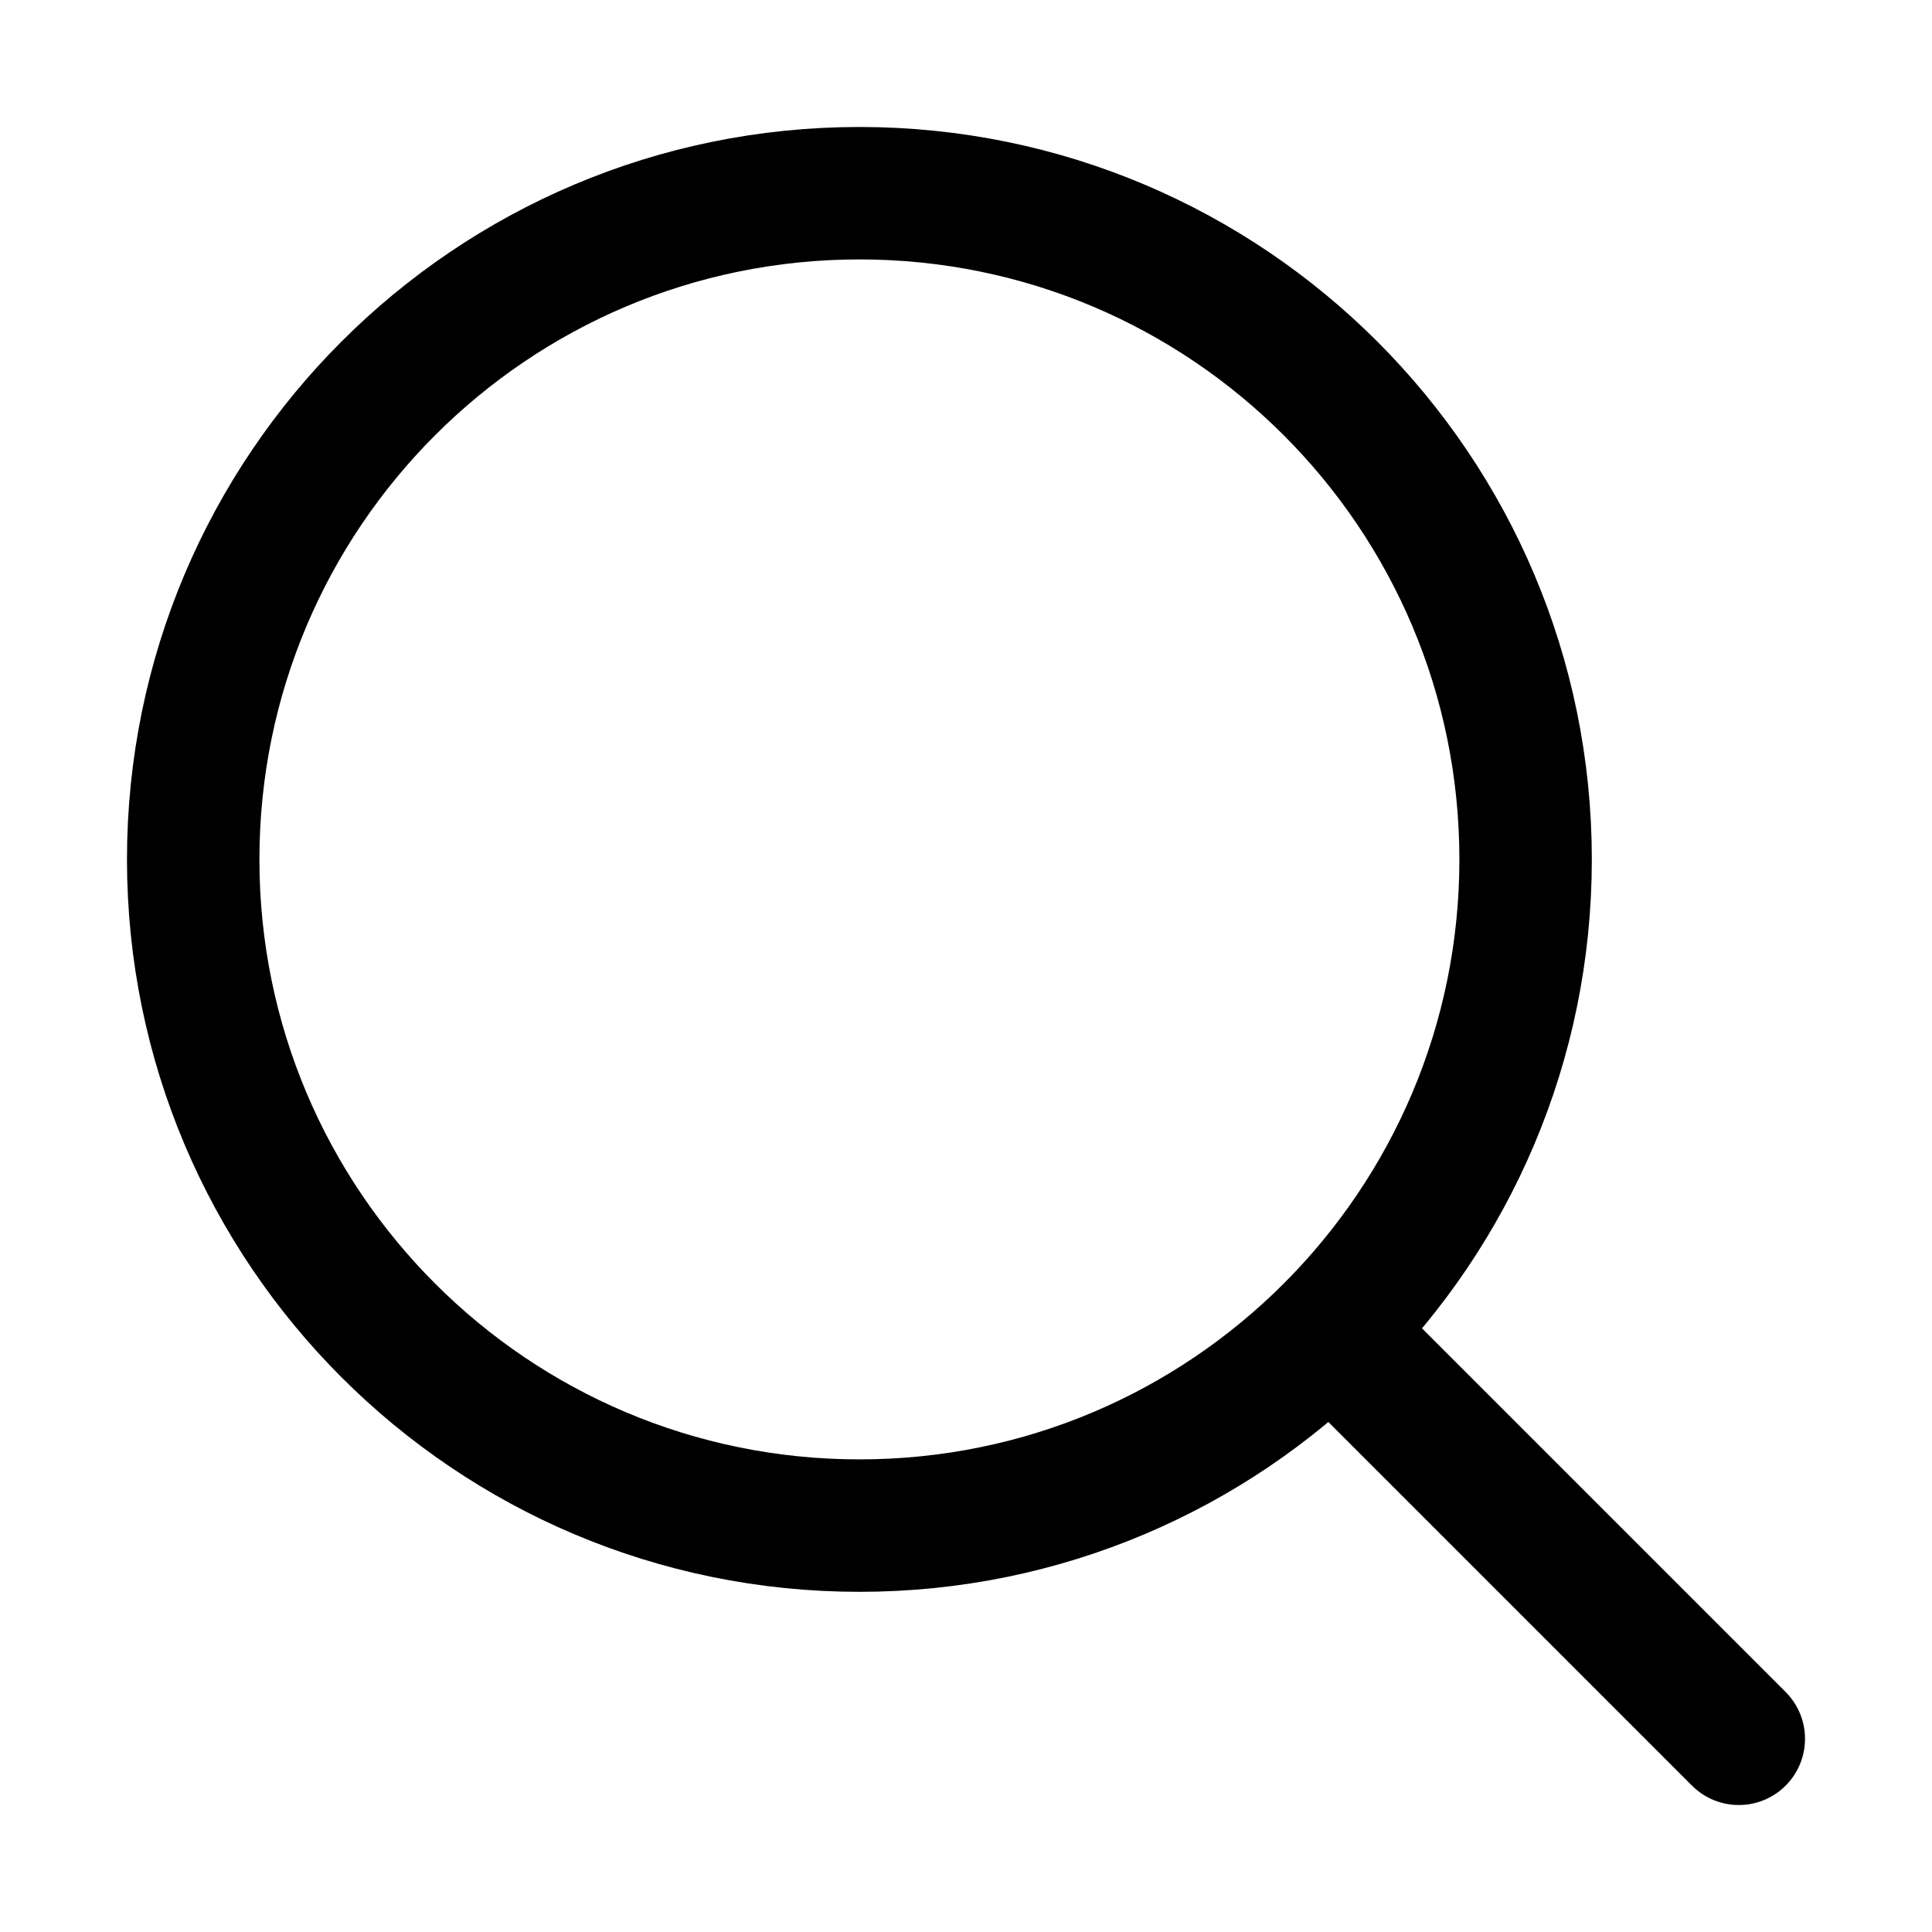
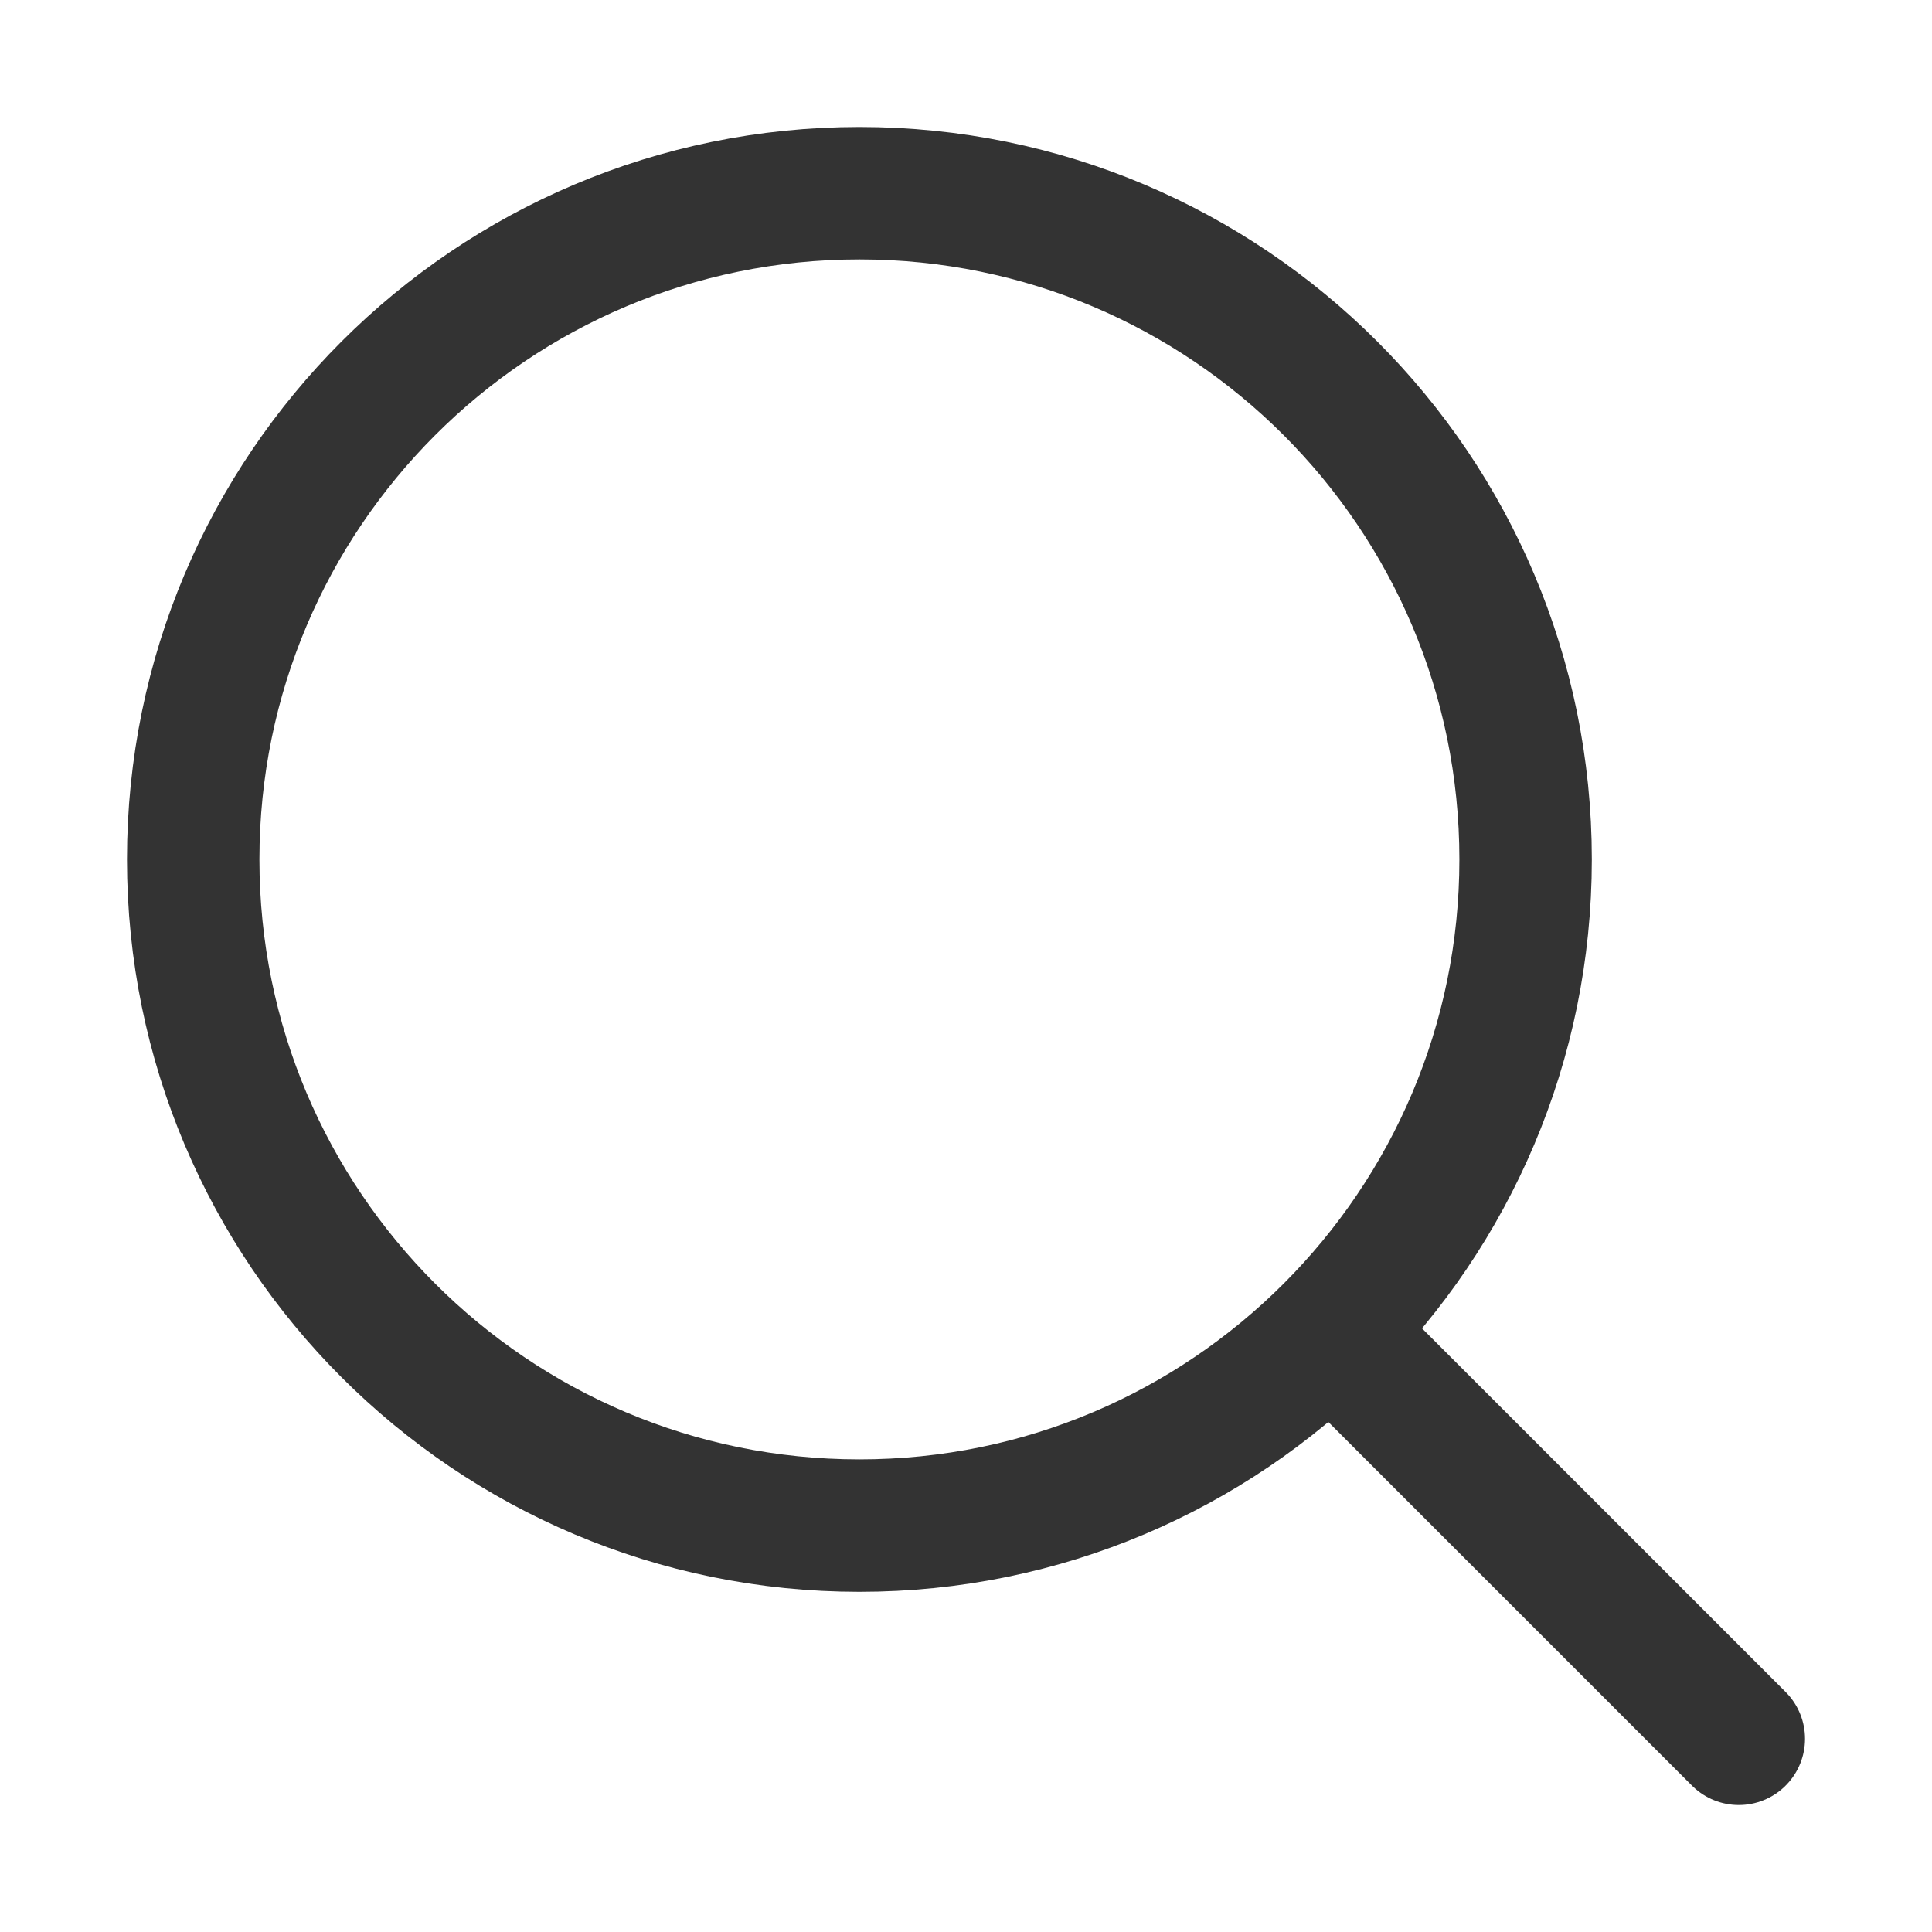
- <svg xmlns="http://www.w3.org/2000/svg" width="20" height="20" viewBox="0 0 20 20" fill="none">
-   <path d="M18 18L13.862 13.862M2 8.897C2 5.088 5.088 2 8.897 2C12.705 2 15.793 5.088 15.793 8.897C15.793 12.705 12.705 15.793 8.897 15.793C5.088 15.793 2 12.705 2 8.897Z" stroke="black" stroke-width="1.371" stroke-linecap="round" stroke-linejoin="round" />
+ <svg xmlns="http://www.w3.org/2000/svg" width="current" height="current" viewBox="0 0 20 20" fill="none">
+   <path d="M18 18L13.862 13.862M2 8.897C2 5.088 5.088 2 8.897 2C12.705 2 15.793 5.088 15.793 8.897C15.793 12.705 12.705 15.793 8.897 15.793C5.088 15.793 2 12.705 2 8.897Z" stroke="#333333" stroke-width="1.371" stroke-linecap="round" stroke-linejoin="round" />
</svg>
